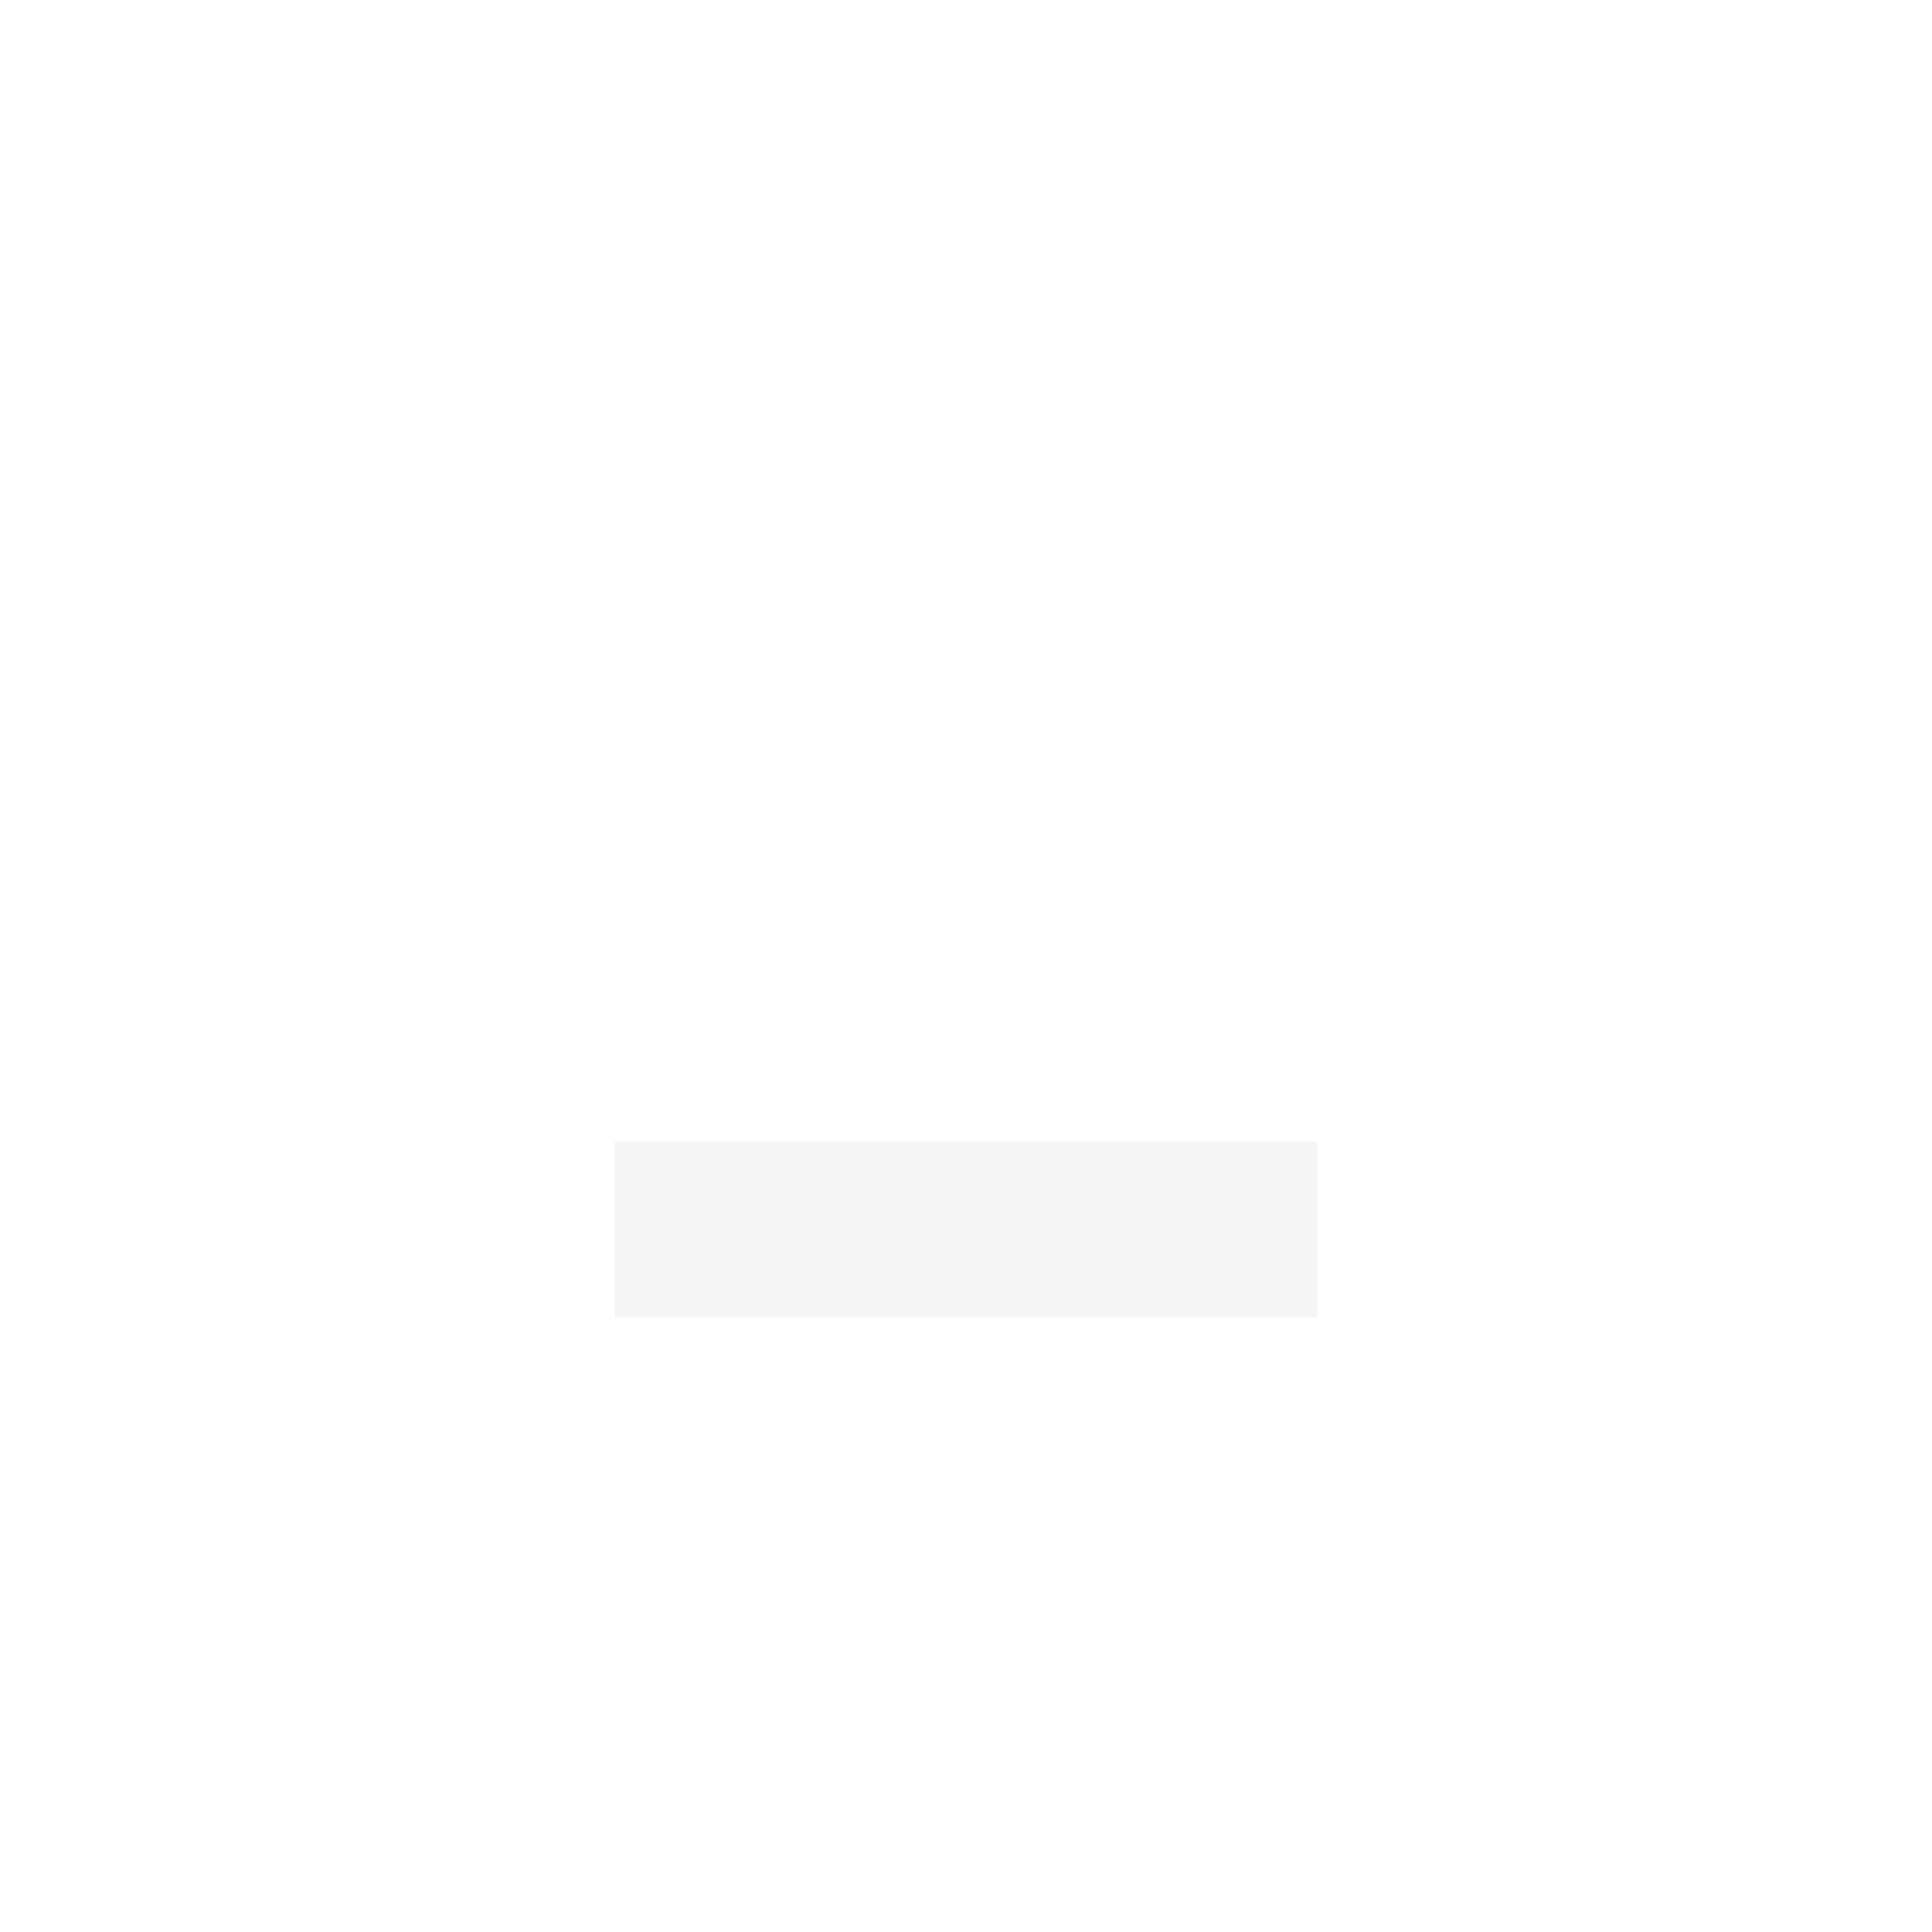
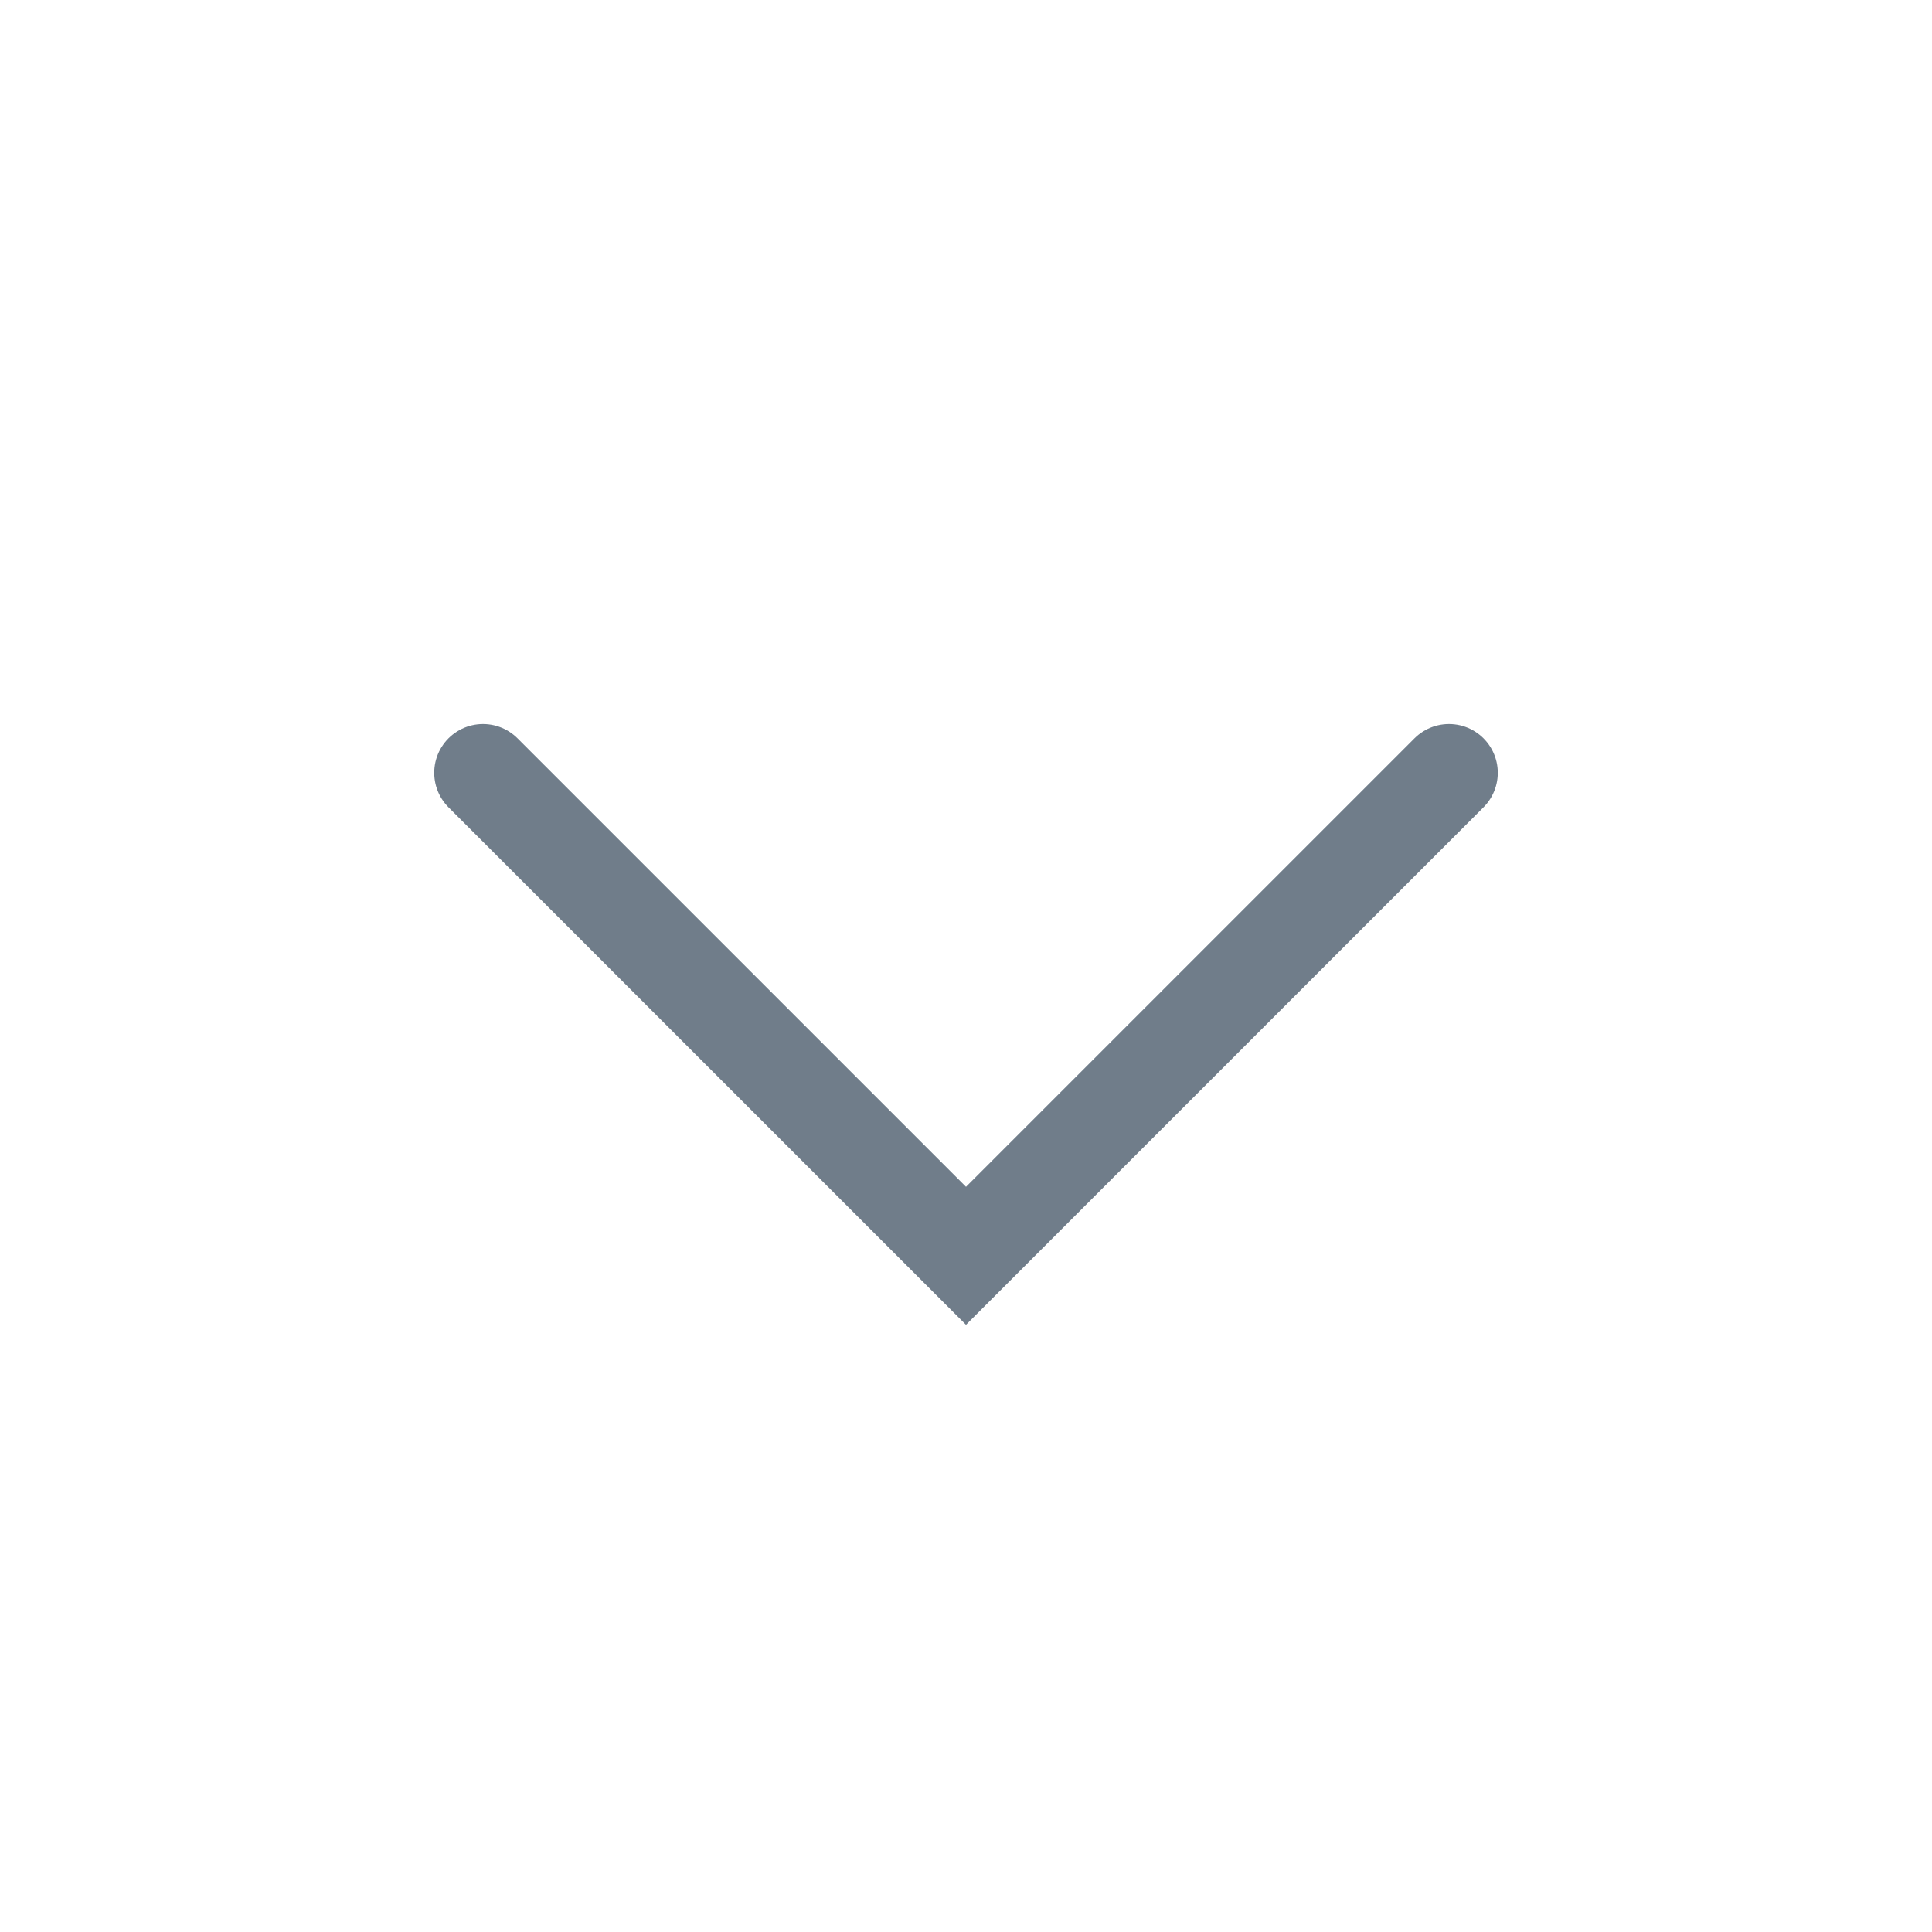
<svg xmlns="http://www.w3.org/2000/svg" viewBox="0 0 50 50" version="1.2" baseProfile="tiny">
  <defs>
</defs>
  <g fill="none" stroke="black" stroke-width="1" fill-rule="evenodd" stroke-linecap="square" stroke-linejoin="bevel">
-     <g fill="#000000" fill-opacity="1" stroke="none" transform="matrix(2.27273,0,0,2.27273,0,0)" font-family="Lato" font-size="12" font-weight="400" font-style="normal" opacity="0.001">
-       <rect x="0" y="0" width="22" height="22" />
-     </g>
-     <g fill="#dfdfdf" fill-opacity="1" stroke="none" transform="matrix(2.27273,0,0,2.27273,0,0)" font-family="Lato" font-size="12" font-weight="400" font-style="normal" opacity="0.3">
-       <path vector-effect="none" fill-rule="evenodd" d="M7,13 L7,15 L15,15 L15,13 L7,13" />
+     <g fill="none" stroke="#707d8a" stroke-opacity="1" stroke-width="1.01" stroke-linecap="round" stroke-linejoin="miter" stroke-miterlimit="2" transform="matrix(2.5,0,0,2.5,2.5,2.5)" font-family="Lato" font-size="12" font-weight="400" font-style="normal">
+       <polyline fill="none" vector-effect="none" points="4,7 9,12 14,7 " />
    </g>
    <g fill="none" stroke="#000000" stroke-opacity="1" stroke-width="1" stroke-linecap="square" stroke-linejoin="bevel" transform="matrix(1,0,0,1,0,0)" font-family="Lato" font-size="12" font-weight="400" font-style="normal">
</g>
  </g>
</svg>
